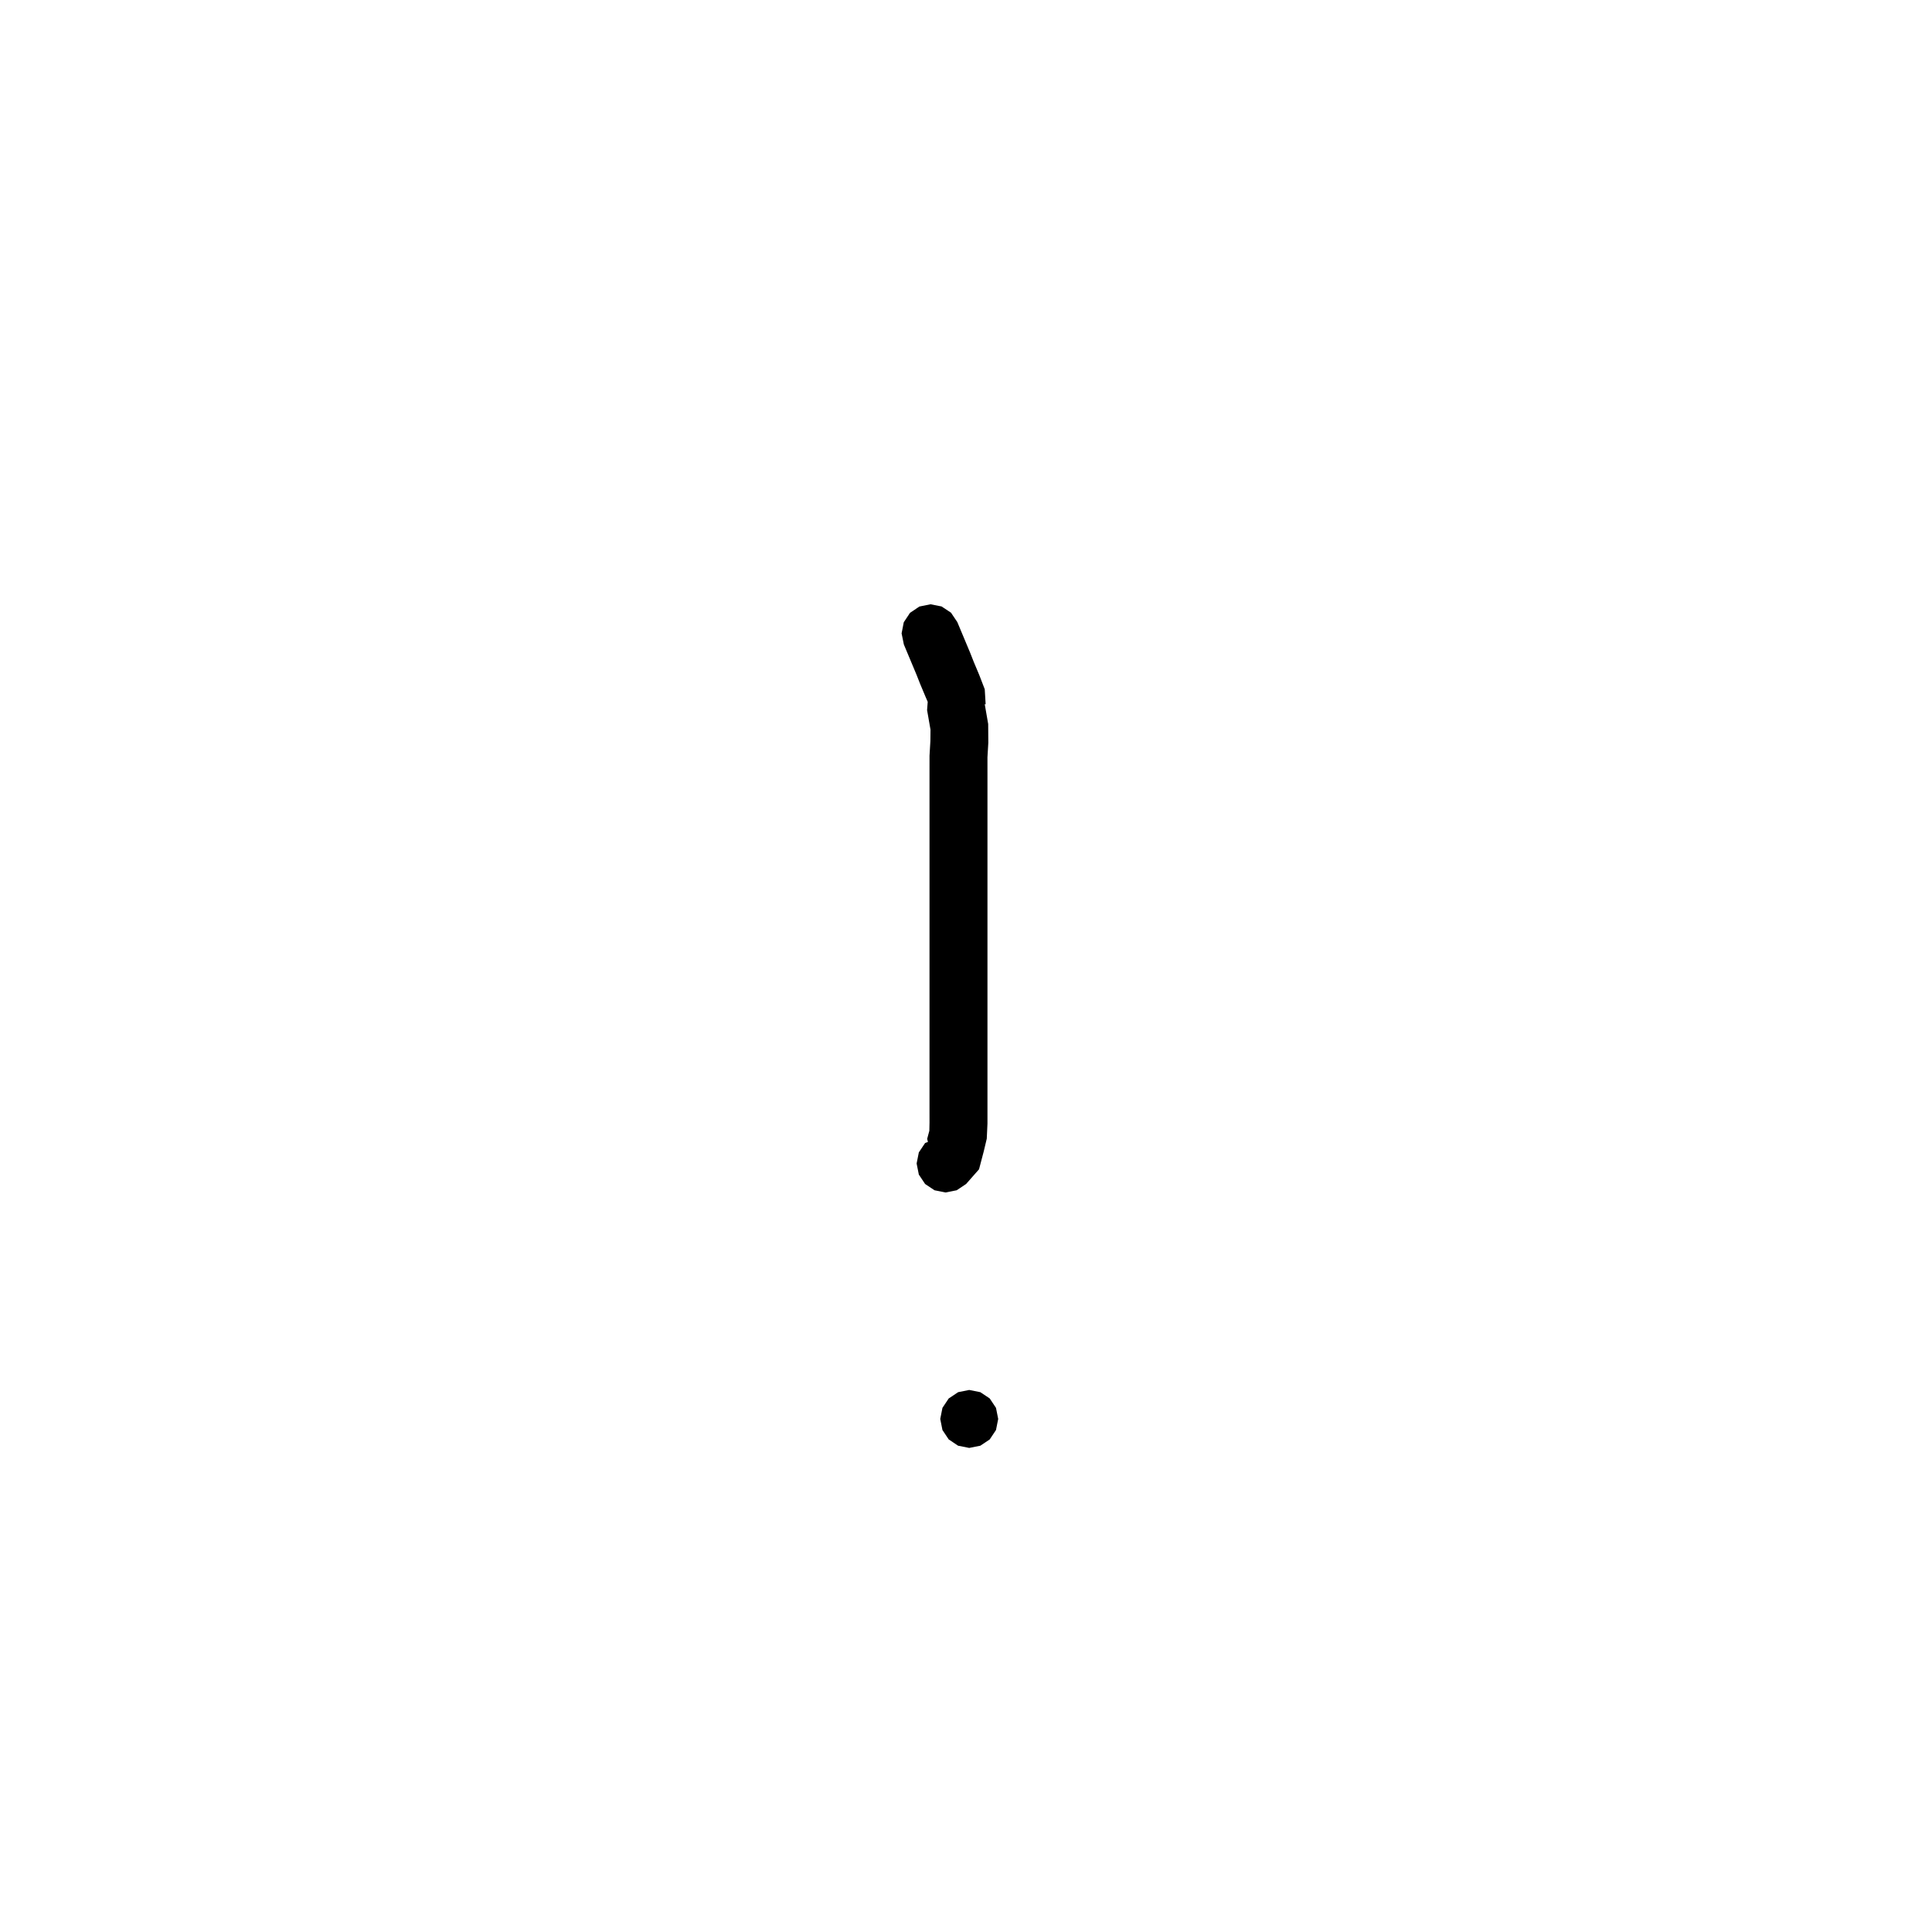
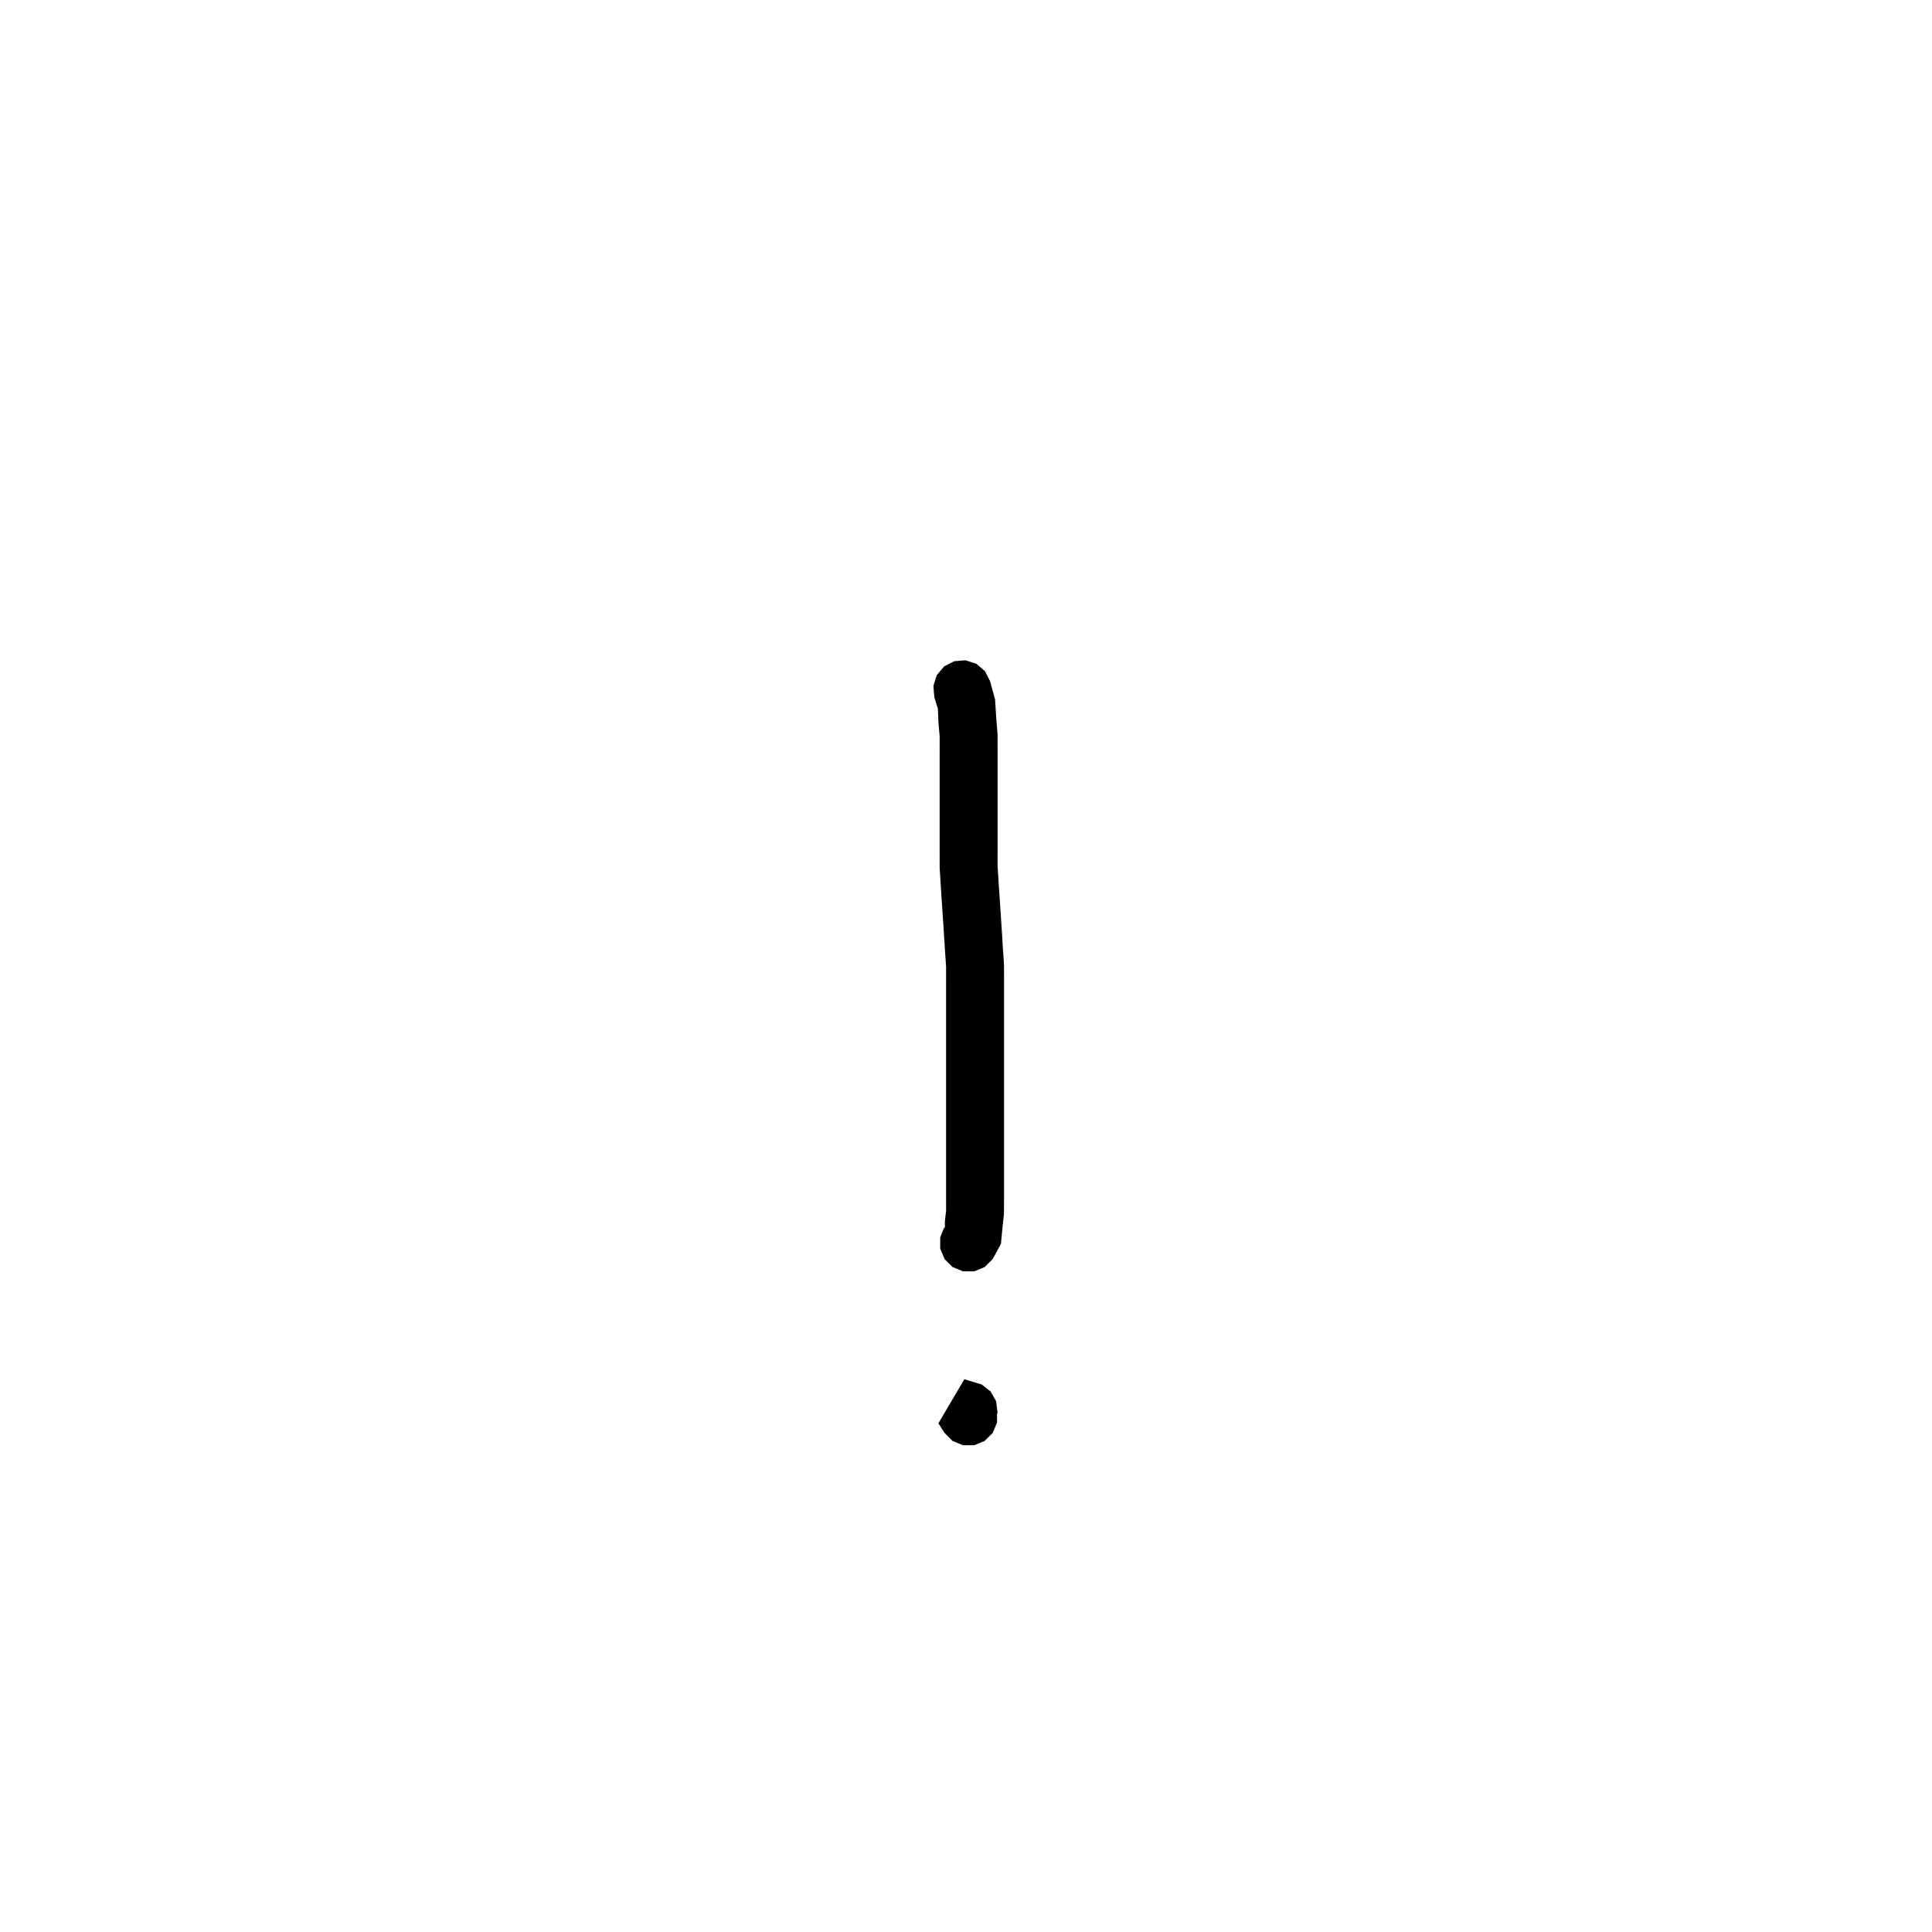
<svg xmlns="http://www.w3.org/2000/svg" viewBox="0 0 300 300" width="300" height="300">
-   <path d="M 140.349 100.071 L 142.341 104.829 L 142.868 106.171 L 143.737 108.243 L 144.223 109.374 L 144.082 108.626 L 143.957 110.263 L 144.488 113.309 L 144.469 115.07 L 144.335 117.34 L 144.333 119.933 L 144.333 122.333 L 144.333 124.733 L 144.333 126.933 L 144.333 129.133 L 144.333 131.067 L 144.333 133.2 L 144.333 135.067 L 144.333 136.933 L 144.333 139.067 L 144.333 141.333 L 144.333 143.667 L 144.333 146.133 L 144.333 148.733 L 144.333 151.267 L 144.333 153.8 L 144.333 156.133 L 144.333 158.4 L 144.333 160.6 L 144.333 162.6 L 144.333 164.6 L 144.333 166.6 L 144.333 168.6 L 144.333 170.533 L 144.333 172.533 L 144.334 174.318 L 144.308 175.588 L 143.971 176.837 L 144.088 177.322 L 143.651 177.485 L 142.676 178.945 L 142.333 180.667 L 142.676 182.389 L 143.651 183.849 L 145.111 184.824 L 146.833 185.167 L 148.555 184.824 L 150.015 183.849 L 152.024 181.567 L 152.762 178.763 L 153.225 176.812 L 153.333 174.482 L 153.333 172.533 L 153.333 170.533 L 153.333 168.6 L 153.333 166.6 L 153.333 164.6 L 153.333 162.6 L 153.333 160.6 L 153.333 158.4 L 153.333 156.133 L 153.333 153.8 L 153.333 151.267 L 153.333 148.733 L 153.333 146.133 L 153.333 143.667 L 153.333 141.333 L 153.333 139.067 L 153.333 136.933 L 153.333 135.067 L 153.333 133.2 L 153.333 131.067 L 153.333 129.133 L 153.333 126.933 L 153.333 124.733 L 153.333 122.333 L 153.333 119.933 L 153.332 117.593 L 153.465 115.33 L 153.445 112.424 L 152.909 109.337 L 153.051 109.374 L 152.911 107.026 L 152.063 104.824 L 151.198 102.763 L 150.659 101.393 L 148.651 96.596 L 147.67 95.139 L 146.207 94.169 L 144.483 93.833 L 142.762 94.182 L 141.306 95.163 L 140.336 96.627 L 140 98.35 Z" fill="black" fill-rule="nonzero" />
-   <path d="M 155 220.333 L 154.657 218.611 L 153.682 217.151 L 152.222 216.176 L 150.5 215.833 L 148.778 216.176 L 147.318 217.151 L 146.343 218.611 L 146 220.333 L 146.343 222.055 L 147.318 223.515 L 148.778 224.491 L 150.5 224.833 L 152.222 224.491 L 153.682 223.515 L 154.657 222.055 Z" fill="black" fill-rule="nonzero" />
+   <path d="M 145.079 108.236 L 145.634 110.073 L 145.717 112.108 L 145.91 114.38 L 145.906 116.8 L 145.906 119.4 L 145.906 122.2 L 145.906 125.2 L 145.906 128.4 L 145.906 131.4 L 145.908 134.741 L 146.116 138.09 L 146.316 141.099 L 146.516 144.09 L 146.716 147.29 L 146.909 150.15 L 146.906 153 L 146.906 156 L 146.906 158.8 L 146.906 161.6 L 146.906 164.4 L 146.906 167 L 146.906 169.6 L 146.906 172.2 L 146.906 174.8 L 146.906 177.2 L 146.906 179.6 L 146.906 181.8 L 146.906 184 L 146.906 186 L 146.912 187.975 L 146.723 189.607 L 146.725 190.841 L 146.662 190.504 L 145.992 192.127 L 145.994 193.883 L 146.667 195.504 L 147.91 196.744 L 149.533 197.414 L 151.289 197.413 L 152.91 196.739 L 154.15 195.496 L 155.421 193.159 L 155.689 190.393 L 155.901 188.425 L 155.906 186 L 155.906 184 L 155.906 181.8 L 155.906 179.6 L 155.906 177.2 L 155.906 174.8 L 155.906 172.2 L 155.906 169.6 L 155.906 167 L 155.906 164.4 L 155.906 161.6 L 155.906 158.8 L 155.906 156 L 155.906 153 L 155.904 149.85 L 155.697 146.71 L 155.497 143.51 L 155.296 140.501 L 155.097 137.51 L 154.904 134.459 L 154.906 131.4 L 154.906 128.4 L 154.906 125.2 L 154.906 122.2 L 154.906 119.4 L 154.906 116.8 L 154.903 114.02 L 154.696 111.493 L 154.512 108.594 L 153.733 105.764 L 152.931 104.202 L 151.592 103.066 L 149.92 102.529 L 148.17 102.673 L 146.608 103.476 L 145.473 104.815 L 144.936 106.486 Z" fill="black" fill-rule="nonzero" />
+   <path d="M 154.15 217.504 L 153.765 216.988 L 149.74 223.167 L 148.394 223.025 L 150.087 223.489 L 151.829 223.269 L 153.355 222.4 L 154.431 221.012 L 154.895 219.319 L 154.675 217.577 L 153.806 216.052 L 152.419 214.975 L 149.74 214.167 L 145.715 221.012 L 146.662 222.496 L 147.902 223.739 L 149.524 224.413 L 151.28 224.414 L 152.902 223.744 L 154.145 222.504 L 154.819 220.883 L 154.821 219.127 Z" fill="black" fill-rule="nonzero" />
</svg>
